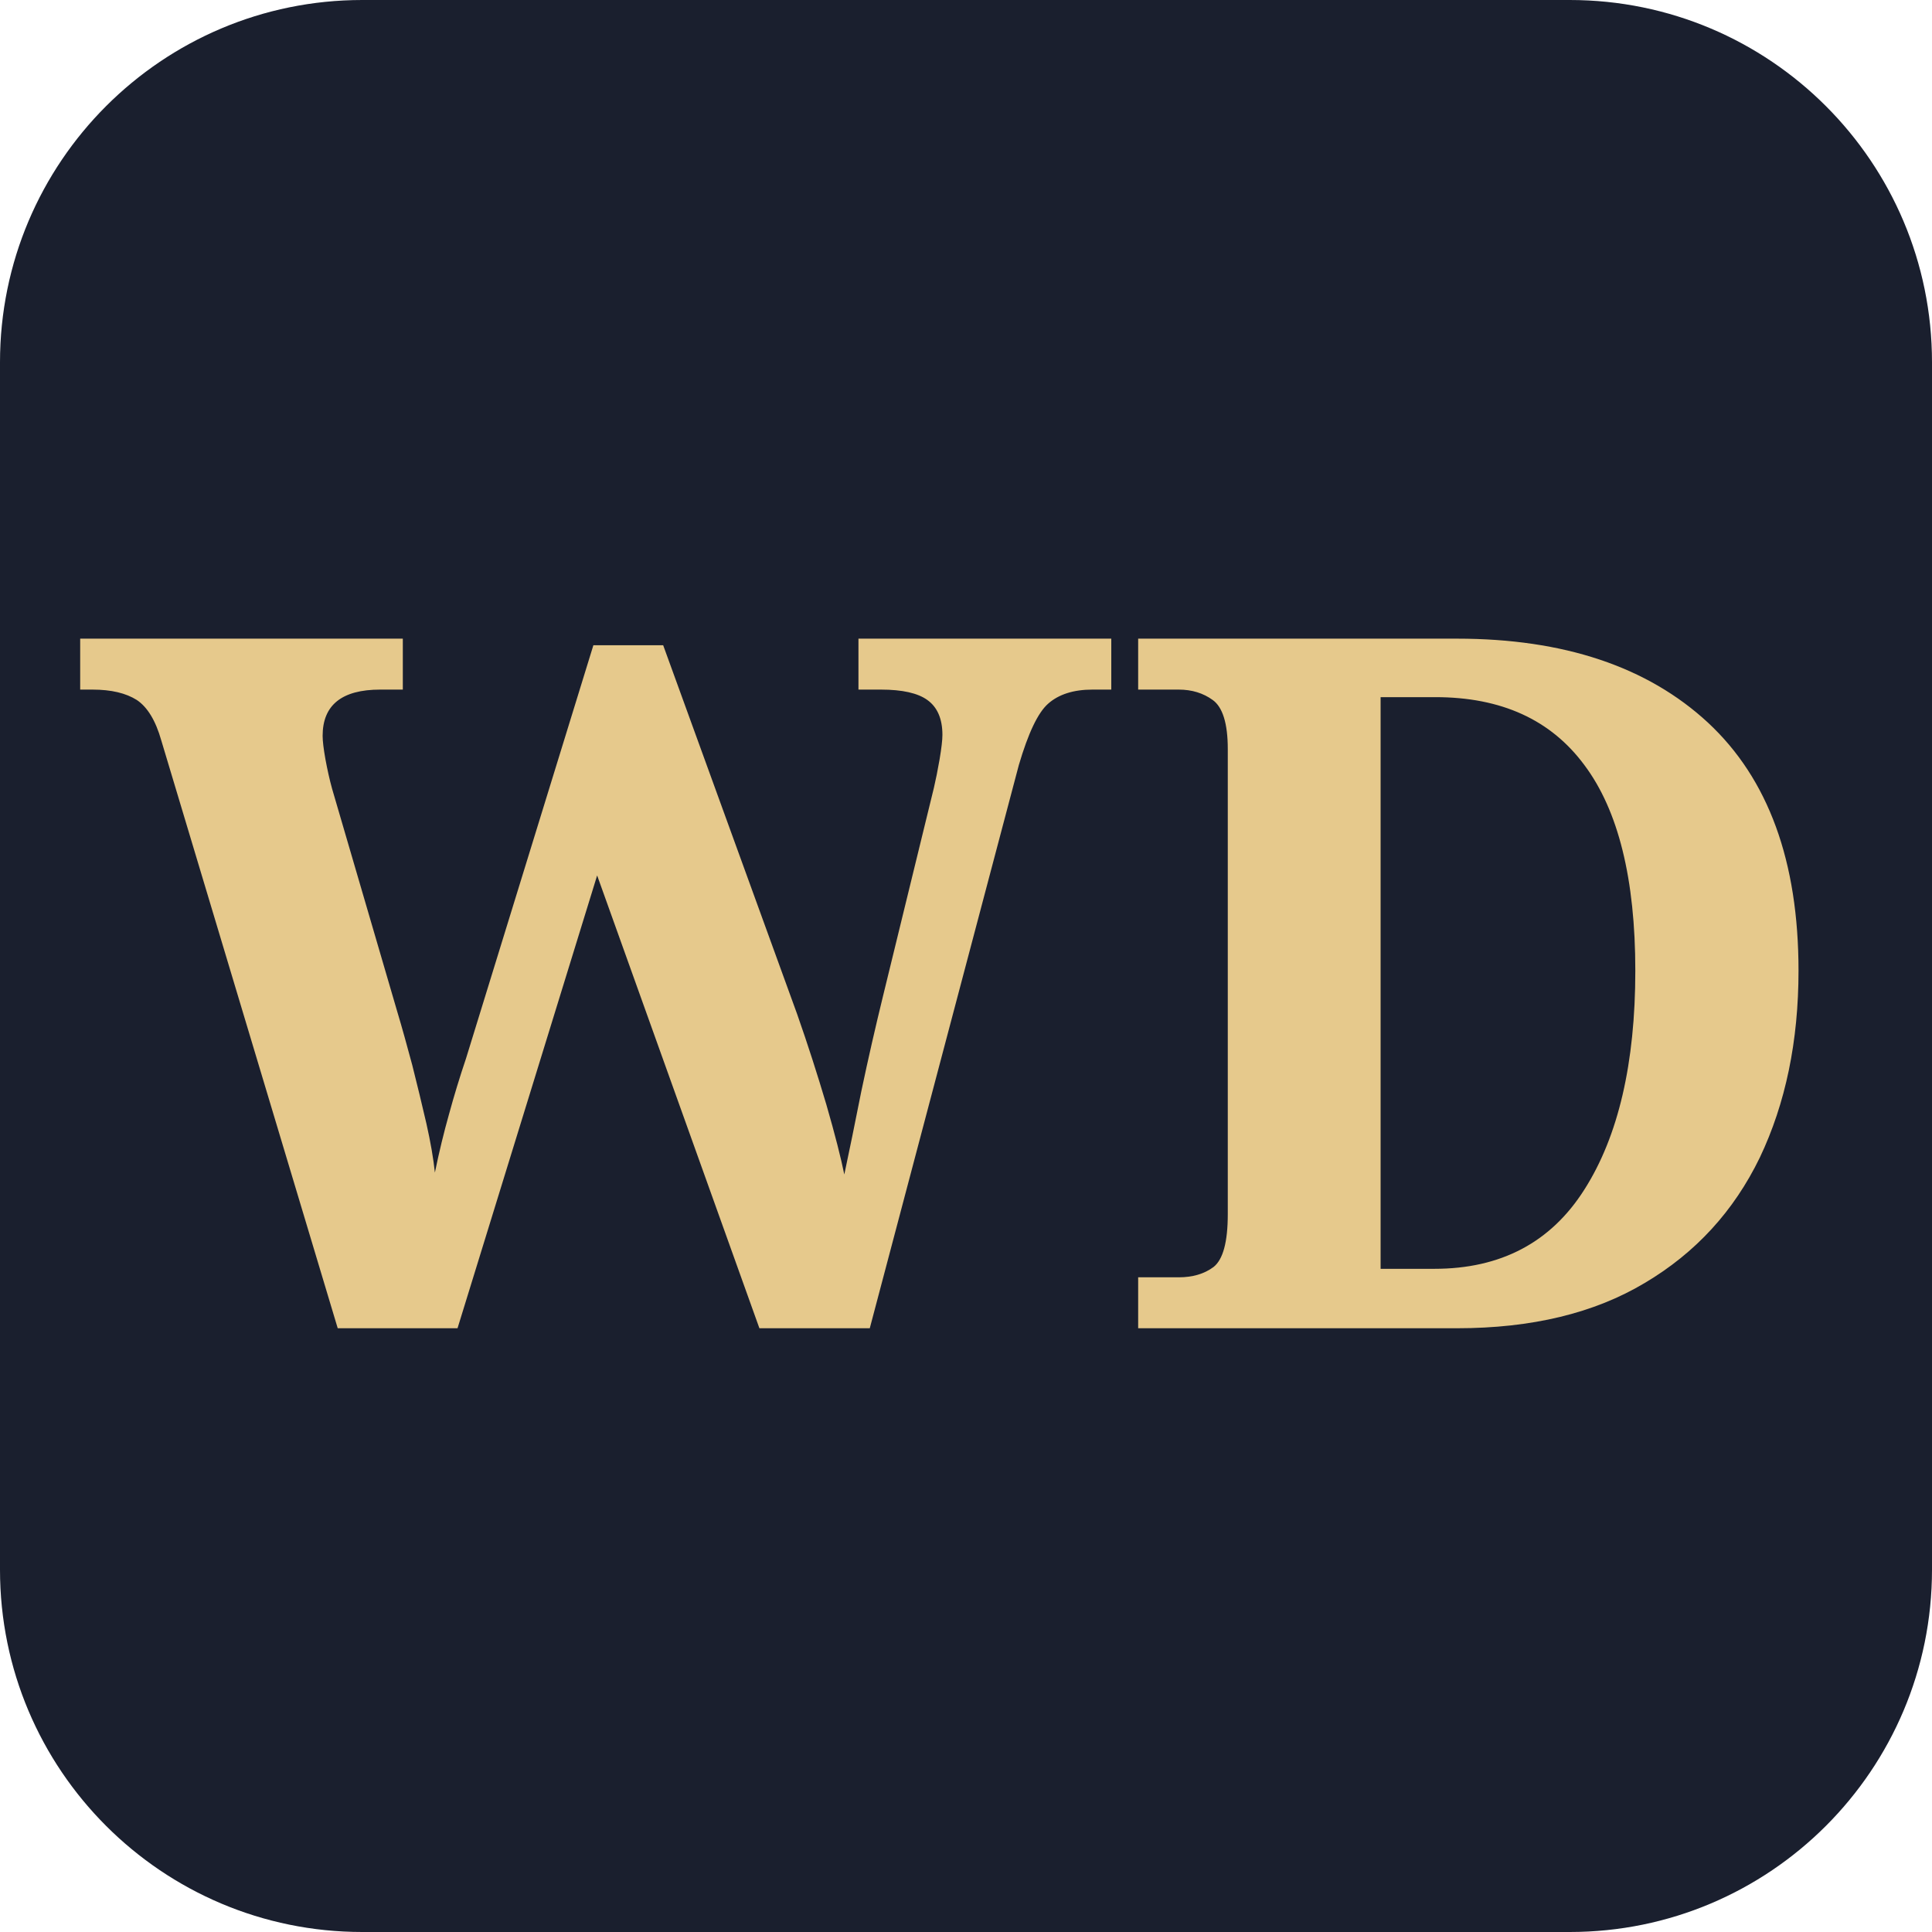
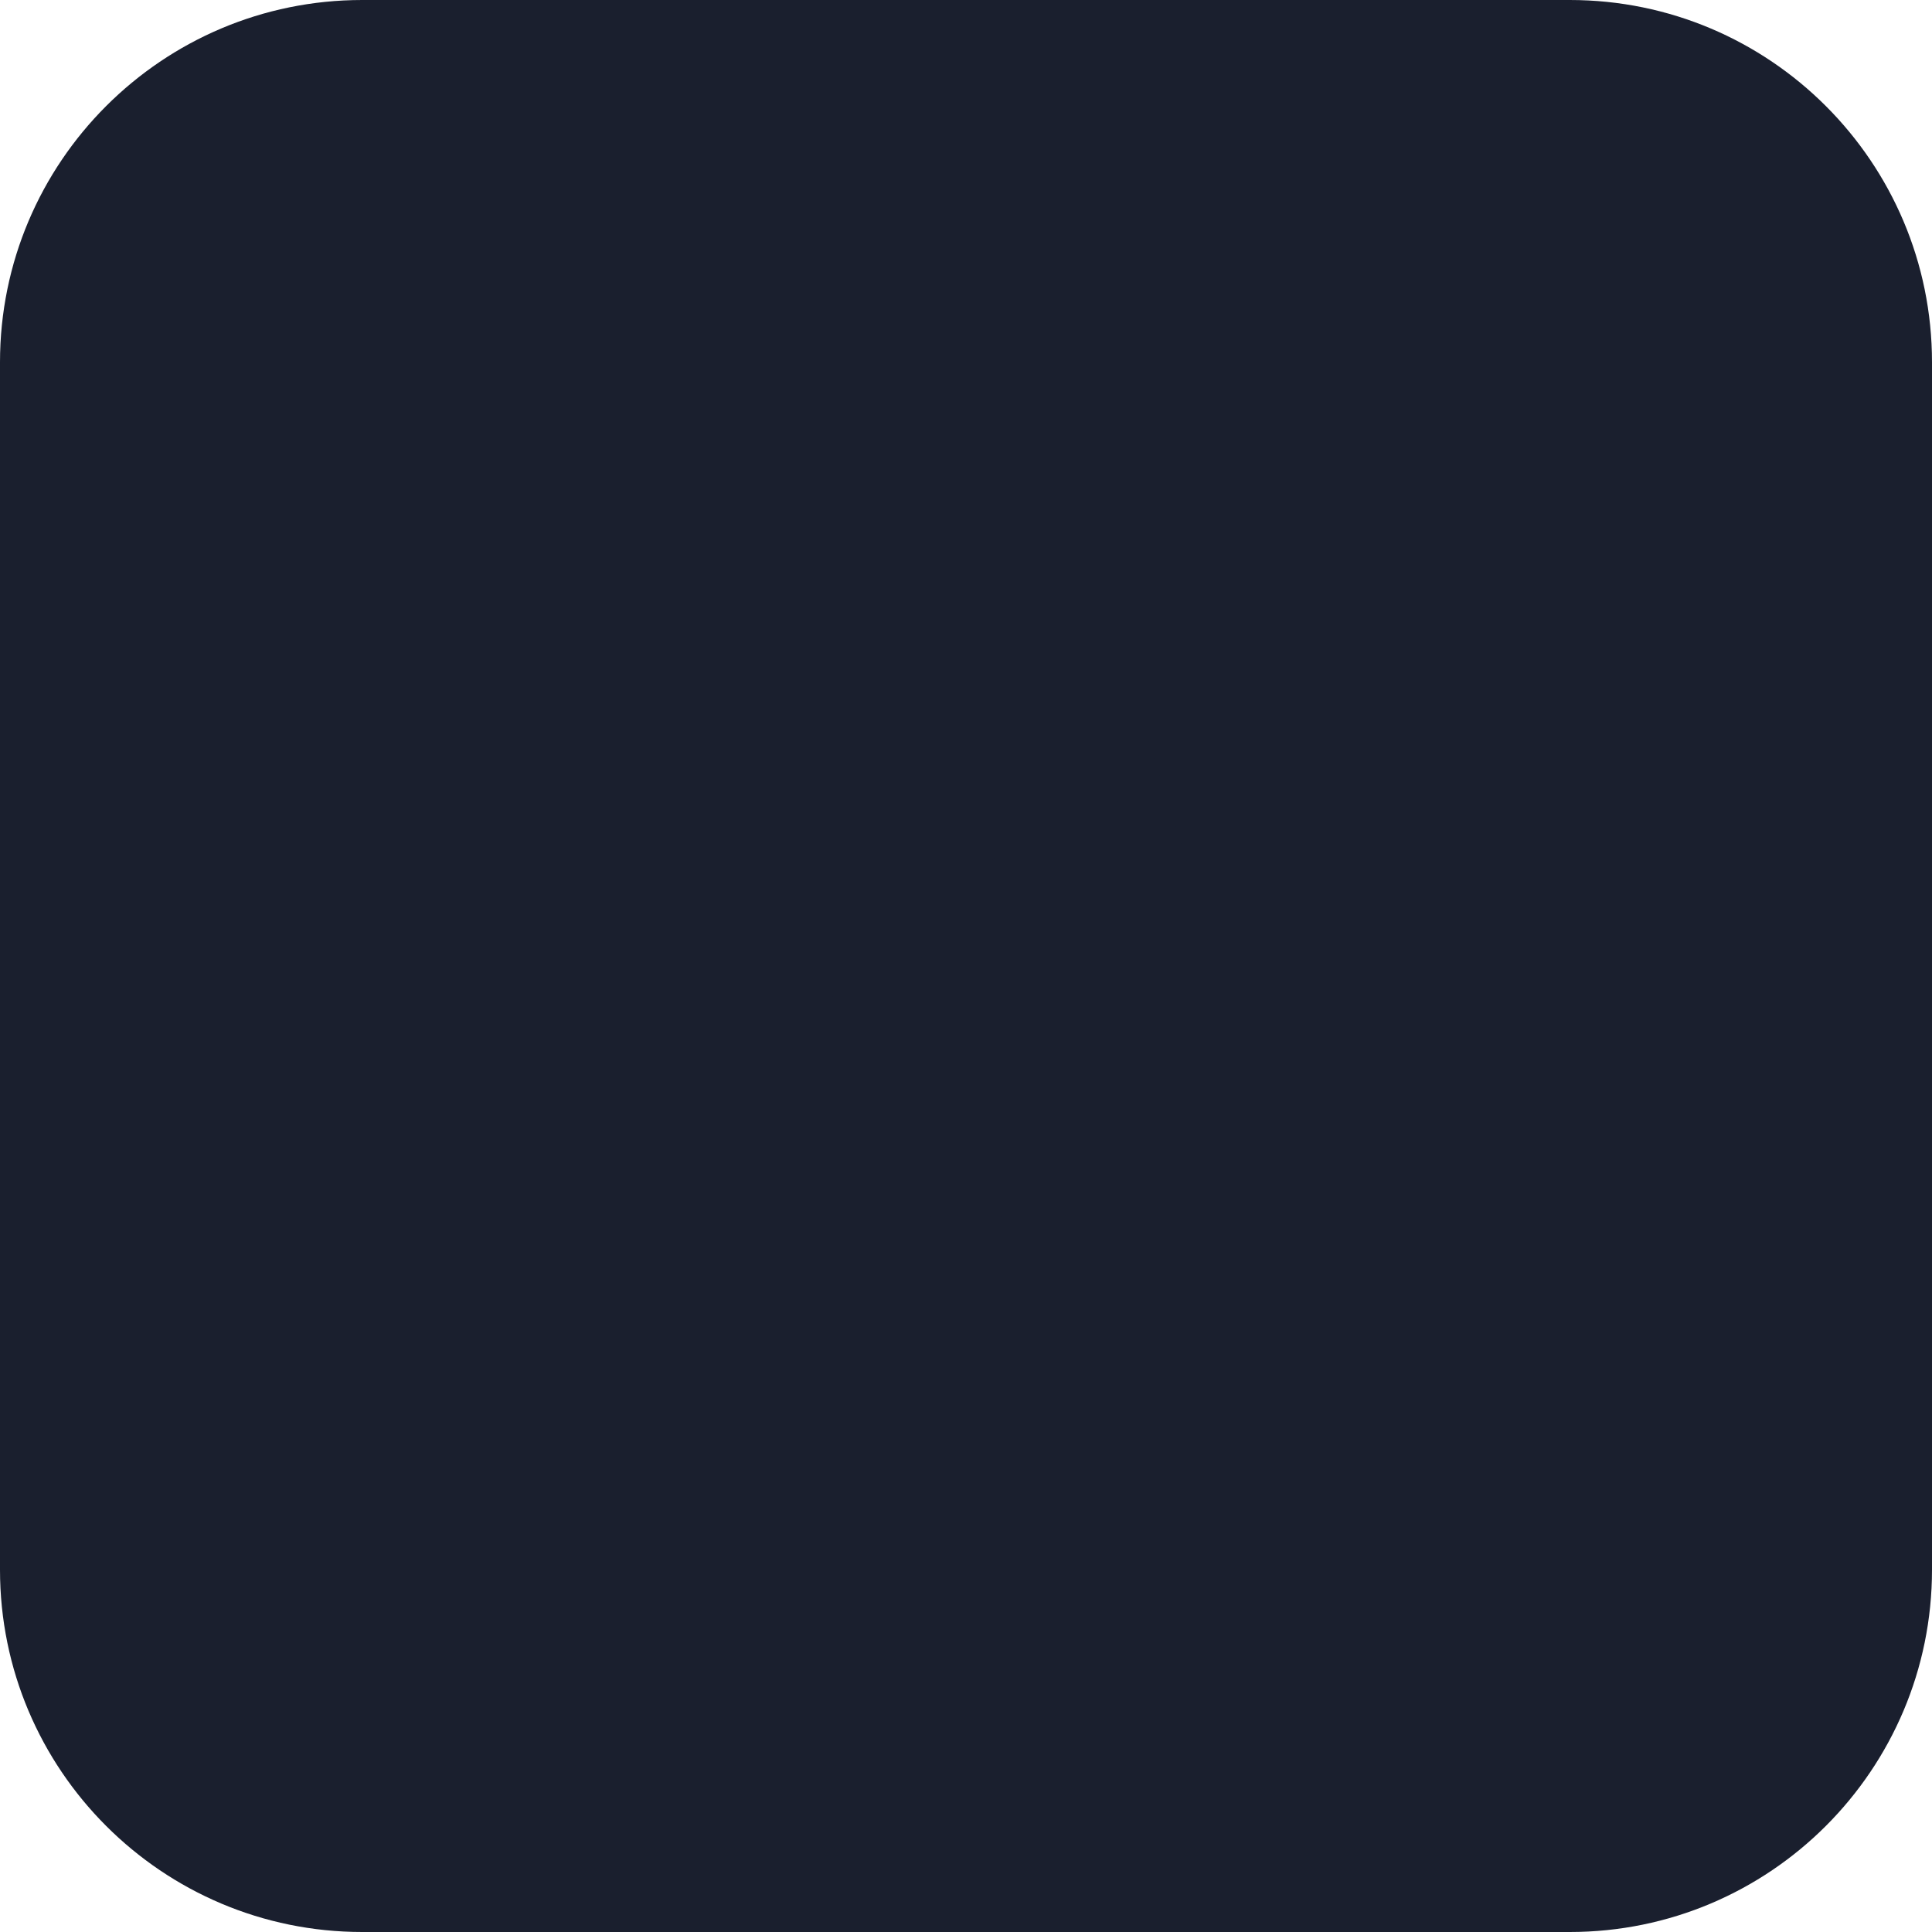
<svg xmlns="http://www.w3.org/2000/svg" viewBox="0 0 32 32" width="32" height="32">
  <rect width="32" height="32" rx="6" fill="#1a1f2e" />
-   <text x="16" y="22" text-anchor="middle" font-family="Georgia, serif" font-size="16" font-weight="bold" fill="#e6c98c">WD</text>
+   <g transform="translate(4, 4)">
+     <path fill="#e6c98c" d="M 12 0 a 12 12 0 1 0 0 24 a 9 9 0 1 1 0 -24 z" />
+     <g fill="#1a1f2e" transform="translate(8, 8)">
+       <ellipse cx="4" cy="6" rx="3" ry="2.2" />
+       <circle cx="6" cy="3.5" r="2" />
+       <path d="M 5 1.6 L 5.5 0.2 L 6.1 2.2 z" />
+       <path d="M 6.1 2.2 L 7 0.2 L 7.7 2.4 z" />
+     </g>
+   </g>
</svg>
